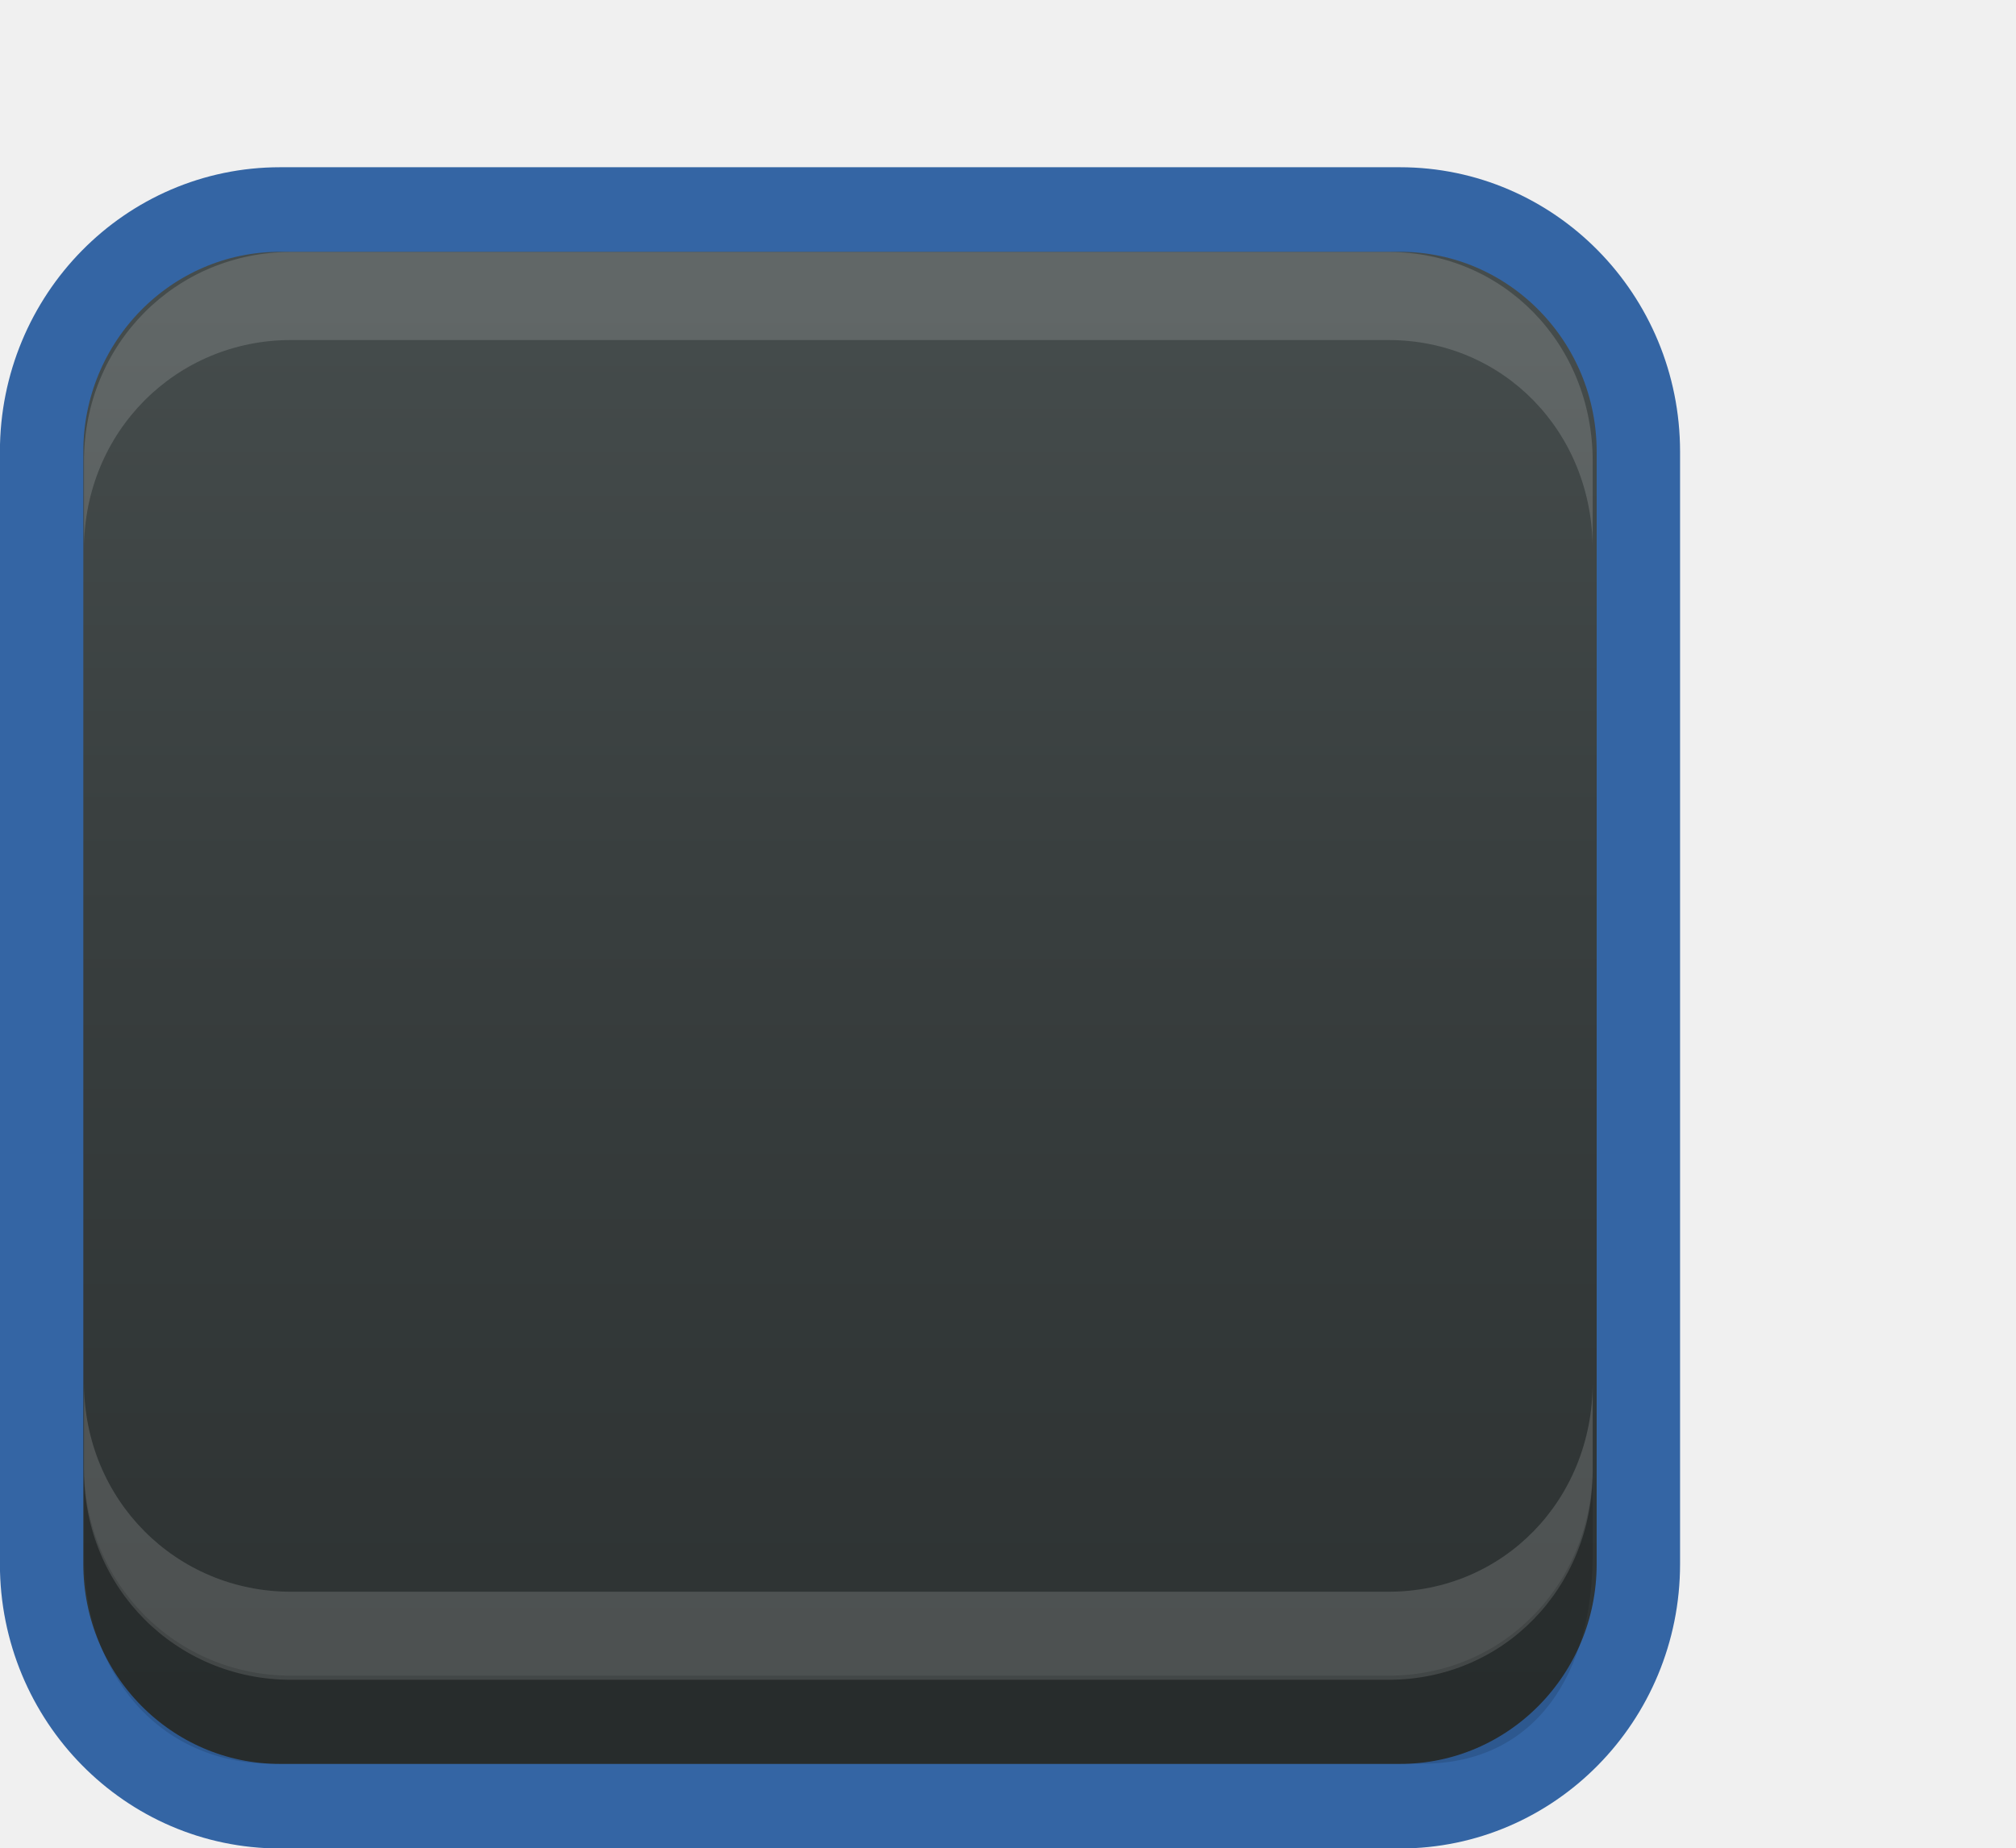
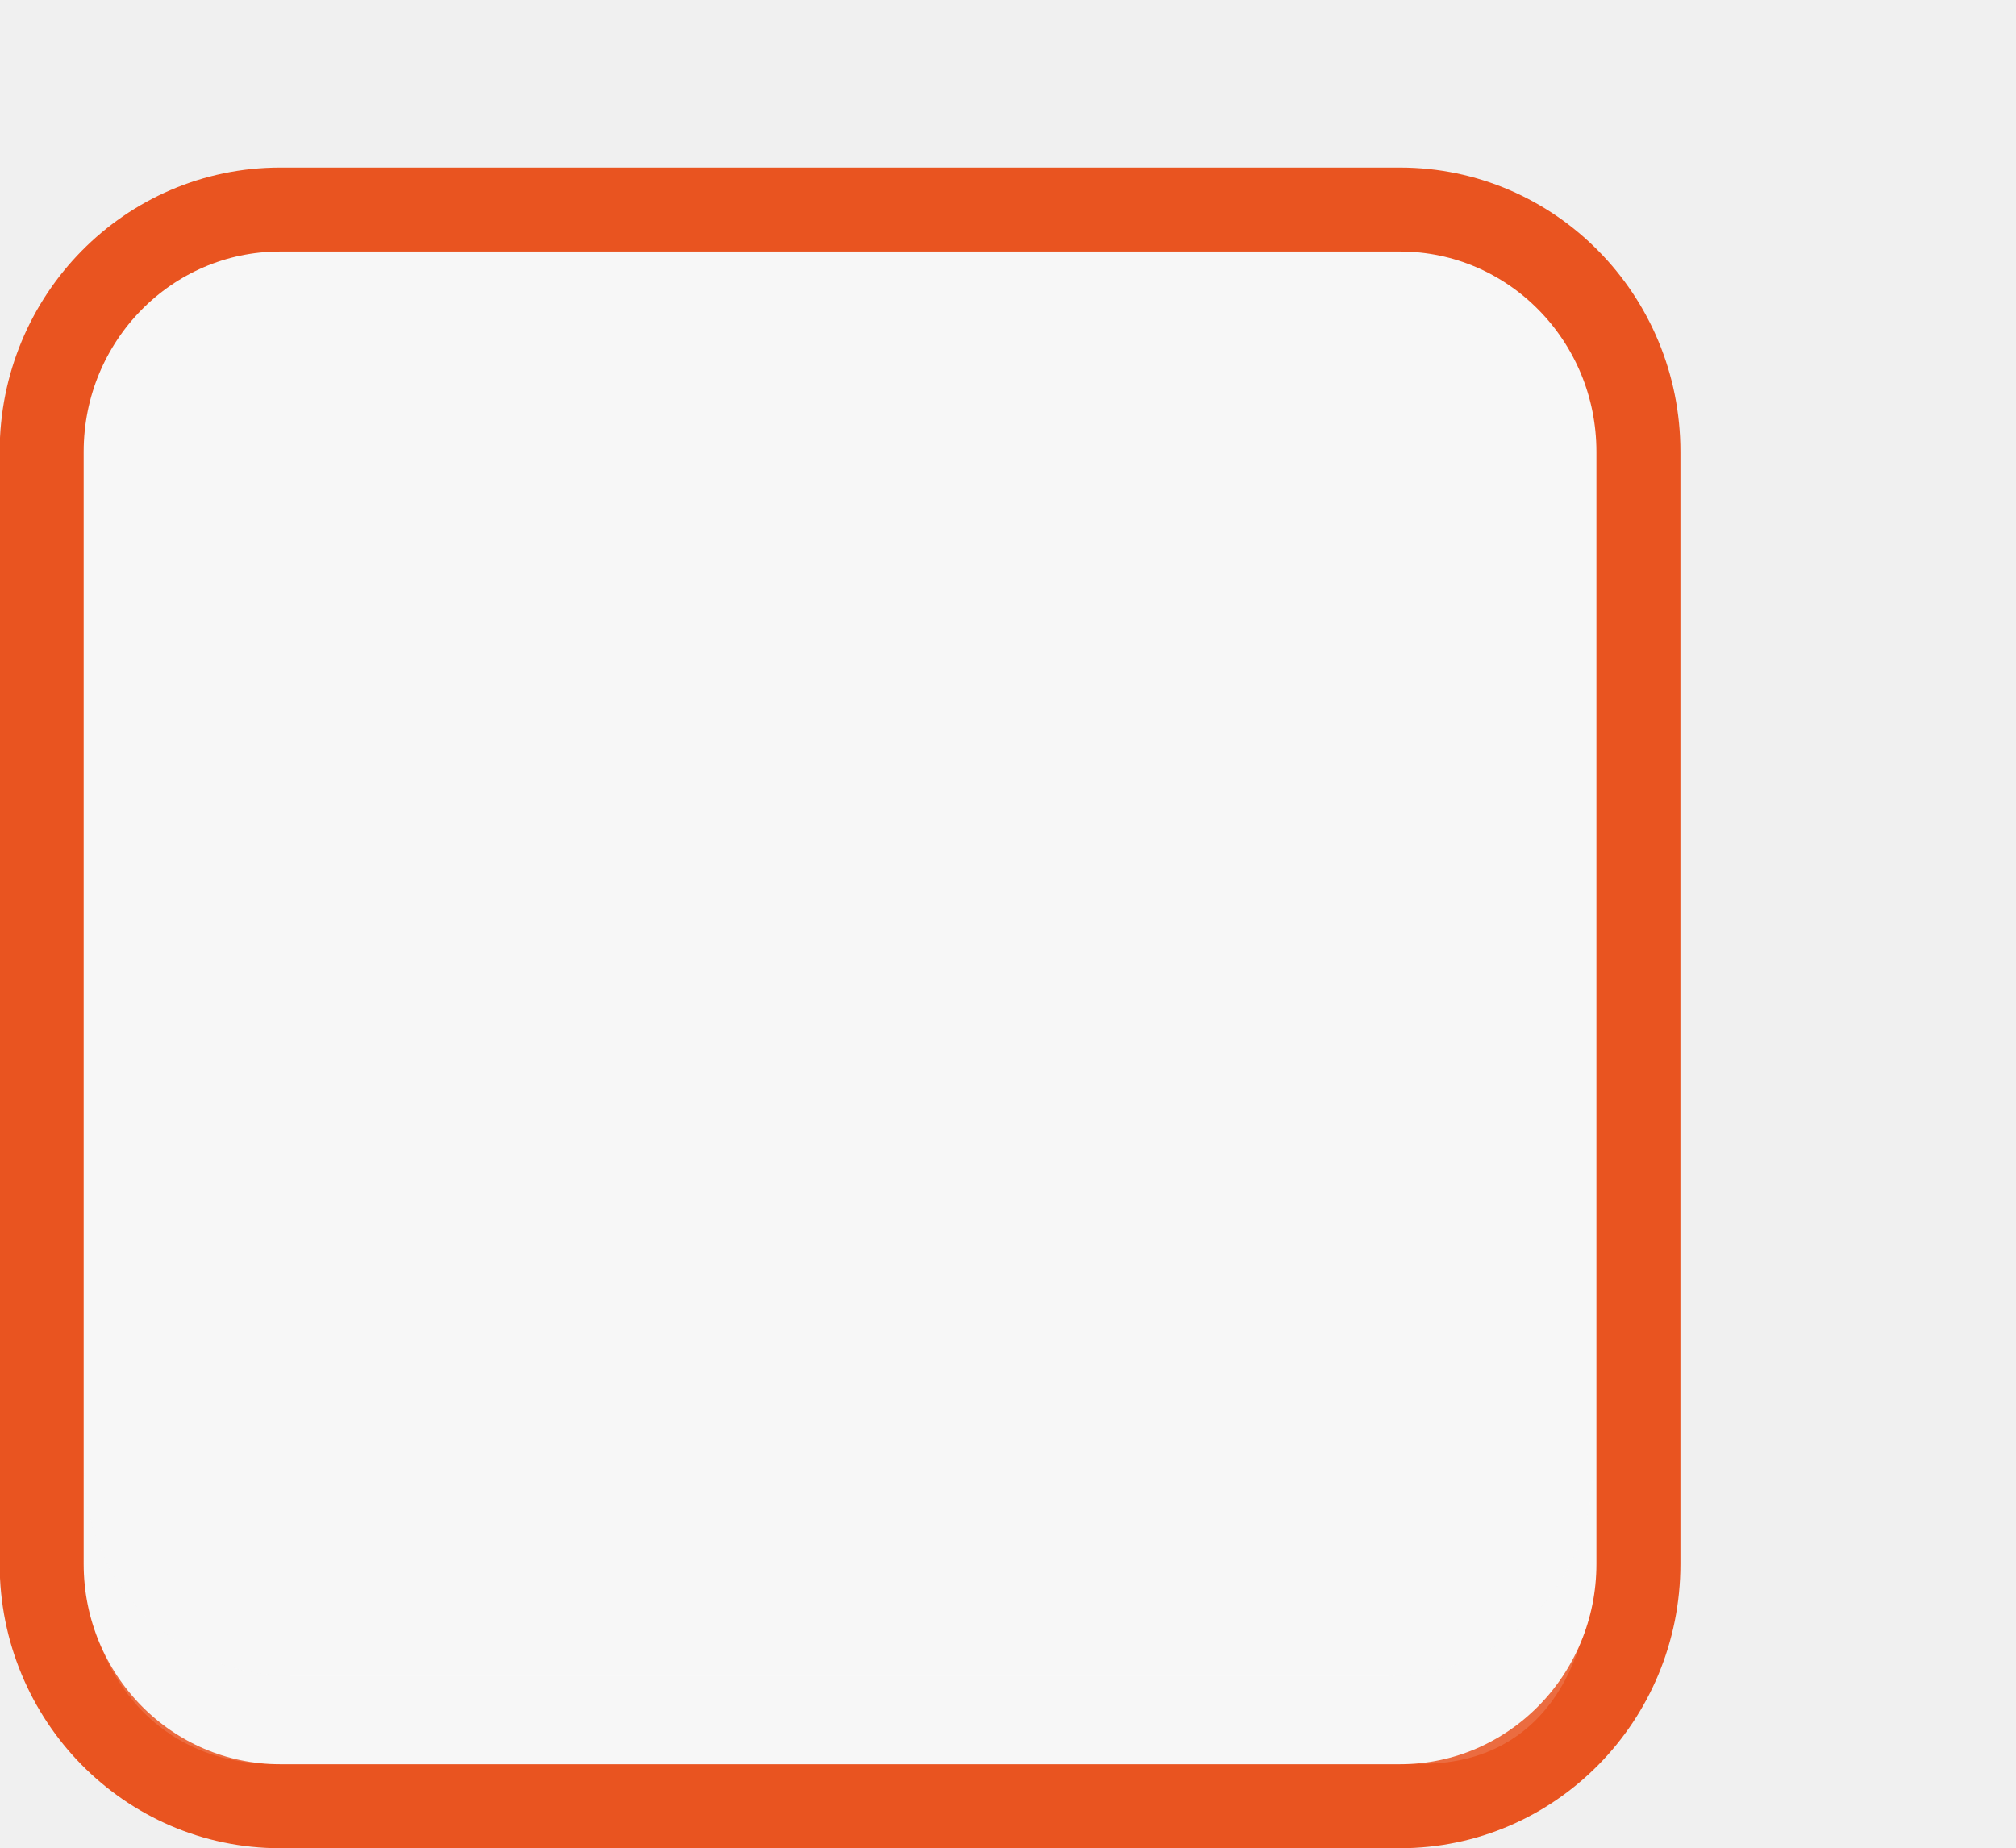
<svg xmlns="http://www.w3.org/2000/svg" xmlns:xlink="http://www.w3.org/1999/xlink" width="24" height="22" id="svg3199" version="1.1">
  <defs id="defs3201">
    <linearGradient id="linearGradient10013-4-63-6">
      <stop style="stop-color:#333333;stop-opacity:1;" offset="0" id="stop10015-2-76-1" />
      <stop style="stop-color:#292929;stop-opacity:1" offset="1" id="stop10017-46-15-8" />
    </linearGradient>
    <linearGradient id="linearGradient10597-5">
      <stop style="stop-color:#16191a;stop-opacity:1;" offset="0" id="stop10599-2" />
      <stop style="stop-color:#2b3133;stop-opacity:1" offset="1" id="stop10601-5" />
    </linearGradient>
    <linearGradient y2="-322.164" x2="921.225" y1="-330.051" x1="921.328" gradientTransform="matrix(1.591837,0,0,0.8571429,-1456.546,275.4519)" gradientUnits="userSpaceOnUse" id="linearGradient15374" xlink:href="#linearGradient10013-4-63-6" />
    <linearGradient gradientTransform="translate(-1199.985,216.3805)" y2="-227.08" x2="1203.918" y1="-217.567" x1="1203.918" gradientUnits="userSpaceOnUse" id="linearGradient15376" xlink:href="#linearGradient10597-5" />
-     <linearGradient xlink:href="#linearGradient5581-5-2-4-6-8-7-35-8" id="linearGradient11811" gradientUnits="userSpaceOnUse" gradientTransform="matrix(3.031757,0,0,1.005317,-102.6634,-0.8215338)" x1="63.569" y1="127.161" x2="63.569" y2="152.662" />
    <linearGradient id="linearGradient5581-5-2-4-6-8-7-35-8">
      <stop id="stop5583-0-92-8-0-7-6-5-1" offset="0" style="stop-color:#454c4c;stop-opacity:1;" />
      <stop style="stop-color:#393f3f;stop-opacity:1;" offset="0.4" id="stop5585-4-7-2-7-9-9-92-0" />
      <stop id="stop5587-6-7-2-0-3-1-21-5" offset="1" style="stop-color:#2d3232;stop-opacity:1;" />
    </linearGradient>
  </defs>
  <g id="layer1" transform="translate(-342.5,-521.3622)">
-     <g style="display:inline" id="use5671" transform="matrix(1.359411,0,0,1.356424,319.2059,481.9945)">
-       <rect transform="matrix(0.4730478,0,0,0.4807373,-6.360704,-29.39622)" rx="4.414" y="125.346" x="50.44" height="29.154" width="29.56" id="rect11803" style="color:#000000;fill:url(#linearGradient11811);fill-opacity:1;stroke:#3465a4;stroke-width:1.544;stroke-linecap:butt;stroke-linejoin:round;stroke-miterlimit:4;stroke-opacity:1;stroke-dasharray:none;stroke-dashoffset:0;marker:none;visibility:visible;display:inline;overflow:visible;enable-background:accumulate" ry="4.423" />
-       <path id="path11809" d="m 17.871,33.844 0,-0.773 c 0,-1.031 0.807,-1.836 1.812,-1.836 l 9.612,0 c 1.005,0 1.788,0.805 1.788,1.836 l 0,0.773 c 0,-1.031 -0.783,-1.836 -1.788,-1.836 l -9.612,0 c -1.005,0 -1.812,0.805 -1.812,1.836 z" style="font-size:medium;font-style:normal;font-variant:normal;font-weight:normal;font-stretch:normal;text-indent:0;text-align:start;text-decoration:none;line-height:normal;letter-spacing:normal;word-spacing:normal;text-transform:none;direction:ltr;block-progression:tb;writing-mode:lr-tb;text-anchor:start;baseline-shift:baseline;opacity:0.15;color:#000000;fill:#ffffff;fill-opacity:1;fill-rule:nonzero;stroke:none;stroke-width:1;marker:none;visibility:visible;display:inline;overflow:visible;enable-background:accumulate;font-family:Sans;-inkscape-font-specification:Sans" />
-       <path style="font-size:medium;font-style:normal;font-variant:normal;font-weight:normal;font-stretch:normal;text-indent:0;text-align:start;text-decoration:none;line-height:normal;letter-spacing:normal;word-spacing:normal;text-transform:none;direction:ltr;block-progression:tb;writing-mode:lr-tb;text-anchor:start;baseline-shift:baseline;opacity:0.15;color:#000000;fill:#ffffff;fill-opacity:1;fill-rule:nonzero;stroke:none;stroke-width:1;marker:none;visibility:visible;display:inline;overflow:visible;enable-background:accumulate;font-family:Sans;-inkscape-font-specification:Sans" d="m 17.871,41.159 0,0.773 c 0,1.031 0.807,1.836 1.812,1.836 l 9.612,0 c 1.005,0 1.788,-0.805 1.788,-1.836 l 0,-0.773 c 0,1.031 -0.783,1.836 -1.788,1.836 l -9.612,0 c -1.005,0 -1.812,-0.805 -1.812,-1.836 z" id="path11867" />
-       <path id="path11869" d="m 17.871,41.896 0,0.773 c 0,1.031 0.645,1.836 1.649,1.836 l 10.068,0 c 1.005,0 1.495,-0.805 1.495,-1.836 l 0,-0.773 c 0,1.031 -0.783,1.836 -1.788,1.836 l -9.612,0 c -1.005,0 -1.812,-0.805 -1.812,-1.836 z" style="font-size:medium;font-style:normal;font-variant:normal;font-weight:normal;font-stretch:normal;text-indent:0;text-align:start;text-decoration:none;line-height:normal;letter-spacing:normal;word-spacing:normal;text-transform:none;direction:ltr;block-progression:tb;writing-mode:lr-tb;text-anchor:start;baseline-shift:baseline;opacity:0.15;color:#000000;fill:#000000;fill-opacity:0.853;fill-rule:nonzero;stroke:none;stroke-width:1;marker:none;visibility:visible;display:inline;overflow:visible;enable-background:accumulate;font-family:Sans;-inkscape-font-specification:Sans" />
-     </g>
+     <rect ry="2.884" style="color:#000000;display:inline;overflow:visible;visibility:visible;fill:#f7f7f7;fill-opacity:1;stroke:#e95420;stroke-width:1;stroke-linecap:butt;stroke-linejoin:round;stroke-miterlimit:4;stroke-dasharray:none;stroke-dashoffset:0;stroke-opacity:1;marker:none;enable-background:accumulate" id="rect11803" width="19.009" height="19.011" x="342.996" y="523.857" rx="2.838" />
+     <path style="color:#000000;font-style:normal;font-variant:normal;font-weight:normal;font-stretch:normal;font-size:medium;line-height:normal;font-family:Sans;-inkscape-font-specification:Sans;text-indent:0;text-align:start;text-decoration:none;text-decoration-line:none;letter-spacing:normal;word-spacing:normal;text-transform:none;writing-mode:lr-tb;direction:ltr;baseline-shift:baseline;text-anchor:start;display:inline;overflow:visible;visibility:visible;opacity:0.15;fill:#f7f7f7;fill-opacity:1;fill-rule:nonzero;stroke:none;stroke-width:1.358;marker:none;enable-background:accumulate" d="m 343.5,538.823 v 1.049 c 0,1.399 0.876,2.491 2.242,2.491 h 13.686 c 1.366,0 2.033,-1.092 2.033,-2.491 v -1.049 c 0,1.399 -1.064,2.491 -2.43,2.491 h -13.067 c -1.366,0 -2.463,-1.092 -2.463,-2.491 z" id="path11869" />
    <rect style="color:#000000;fill:none;stroke:none;stroke-width:2;marker:none;visibility:visible;display:inline;overflow:visible;enable-background:accumulate" id="rect17347" width="21.944" height="21.944" x="342.299" y="521.584" />
  </g>
</svg>
